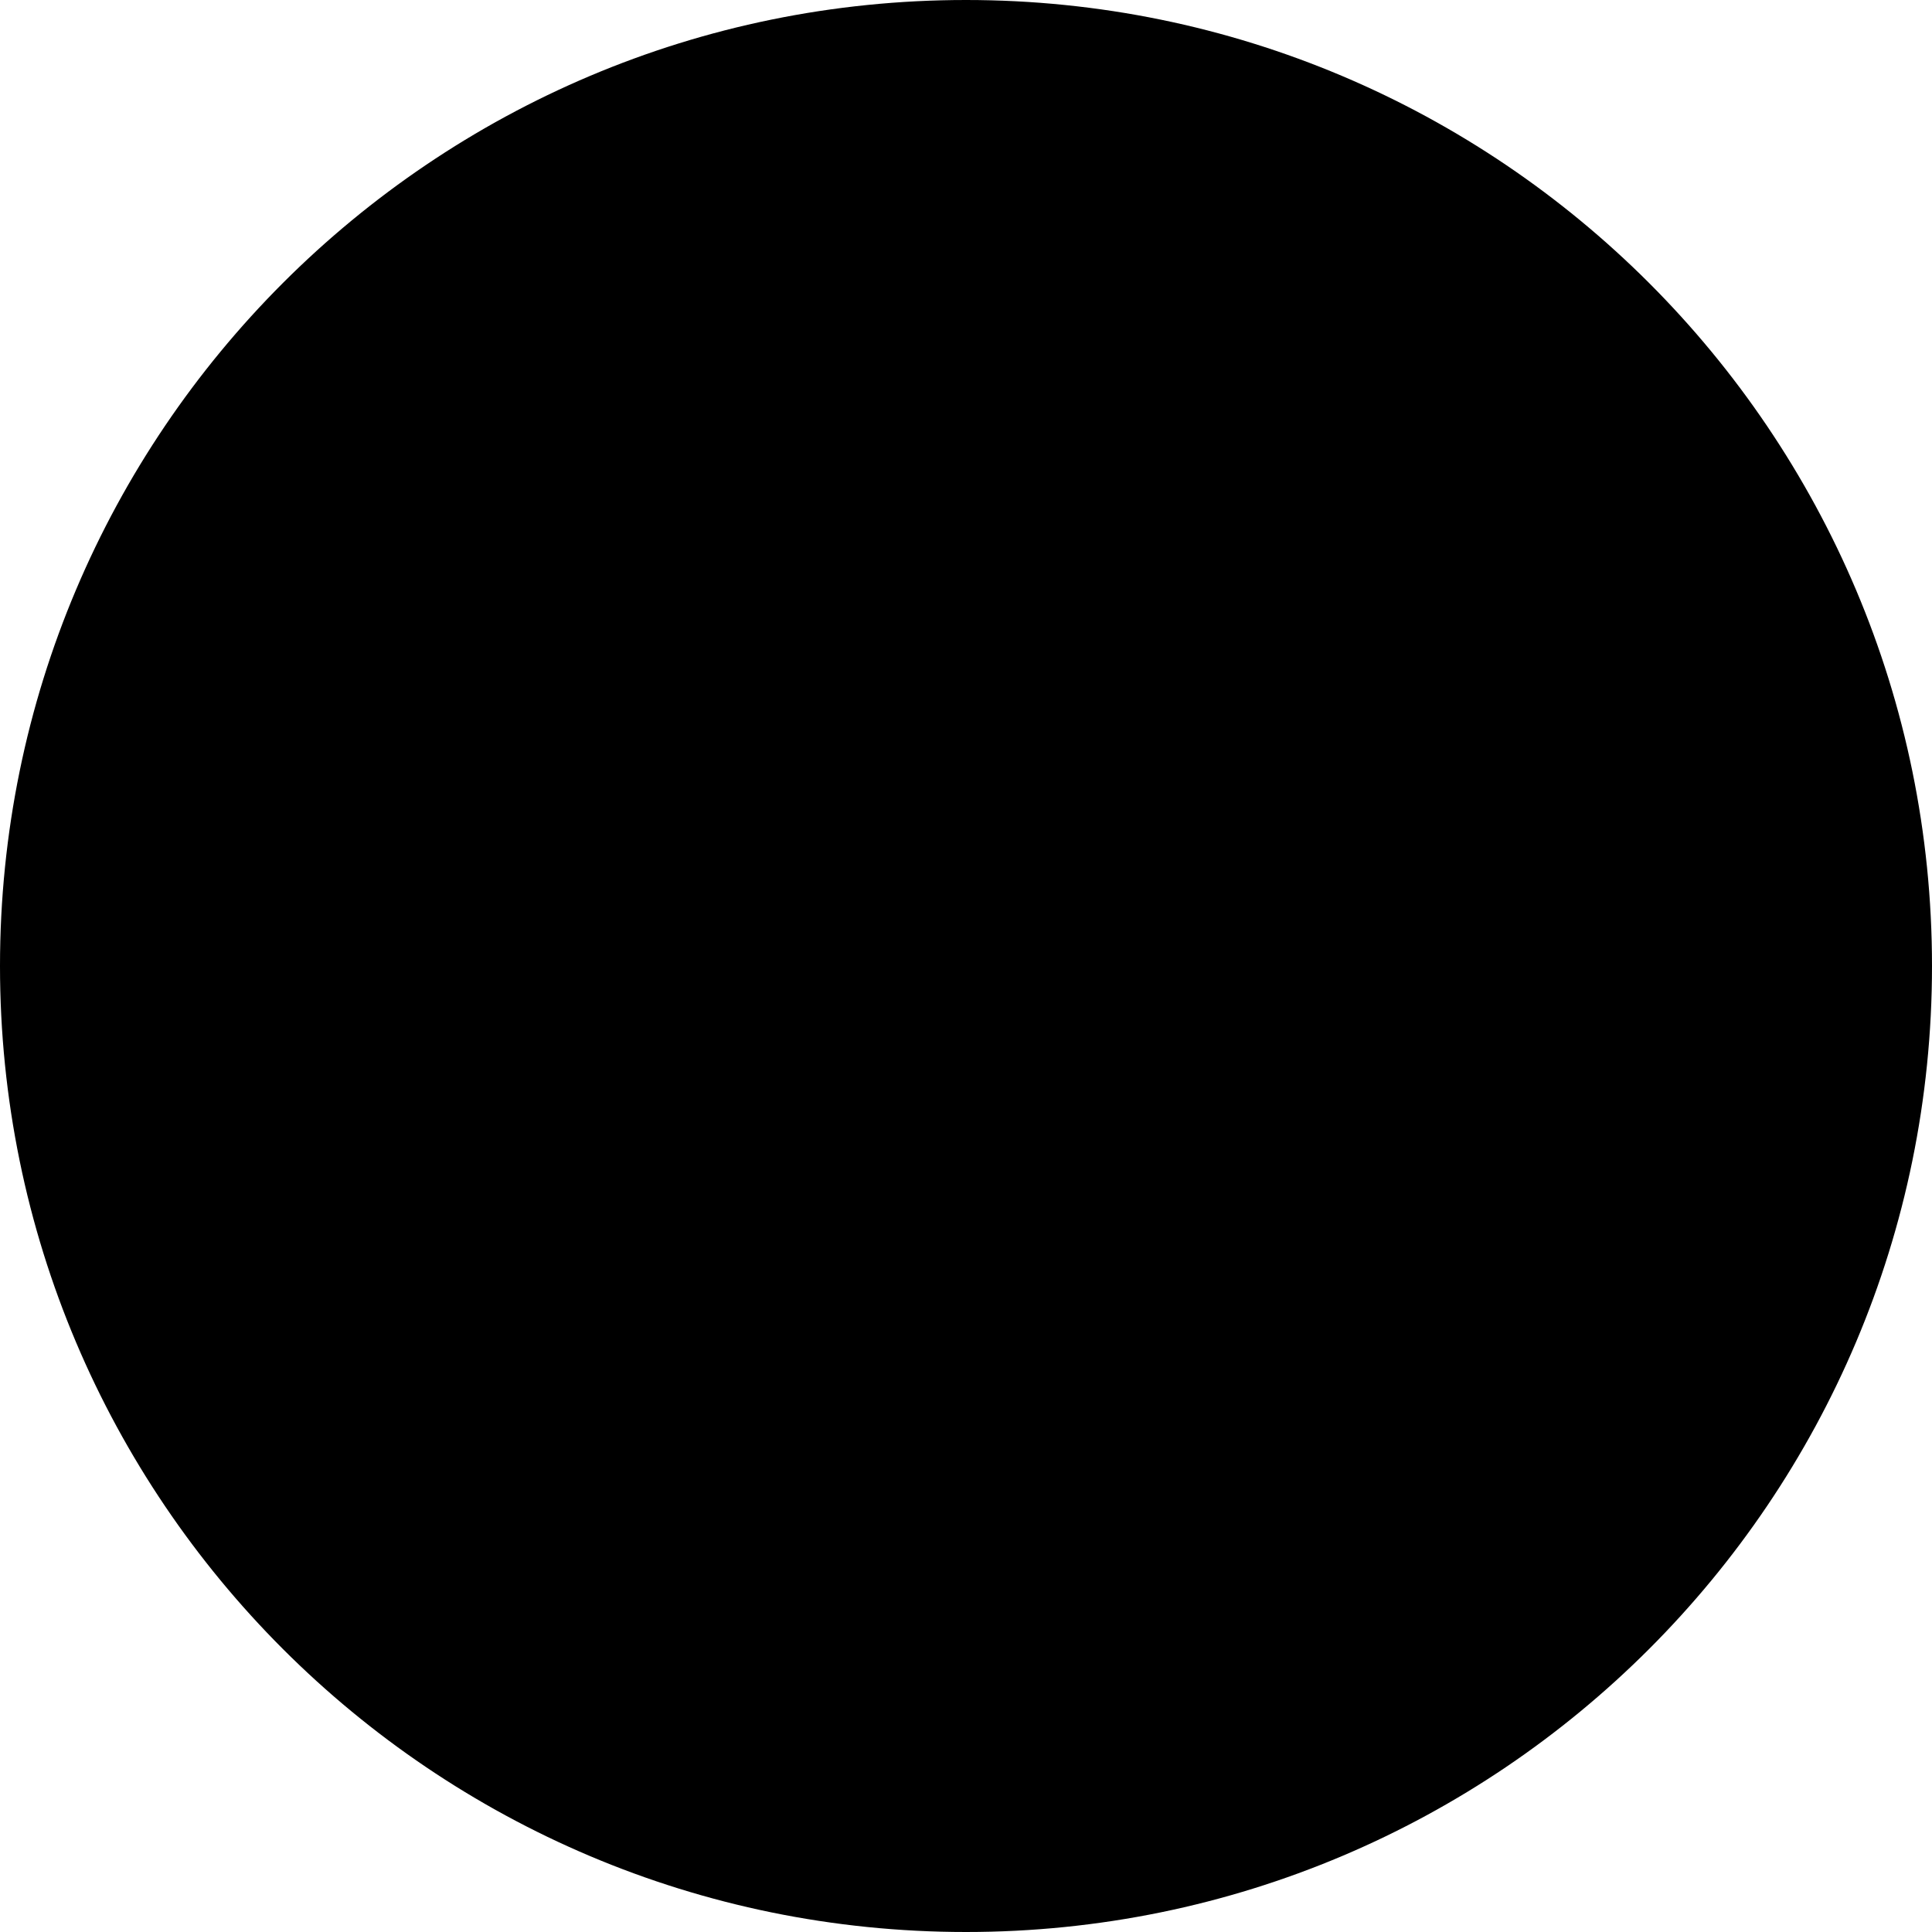
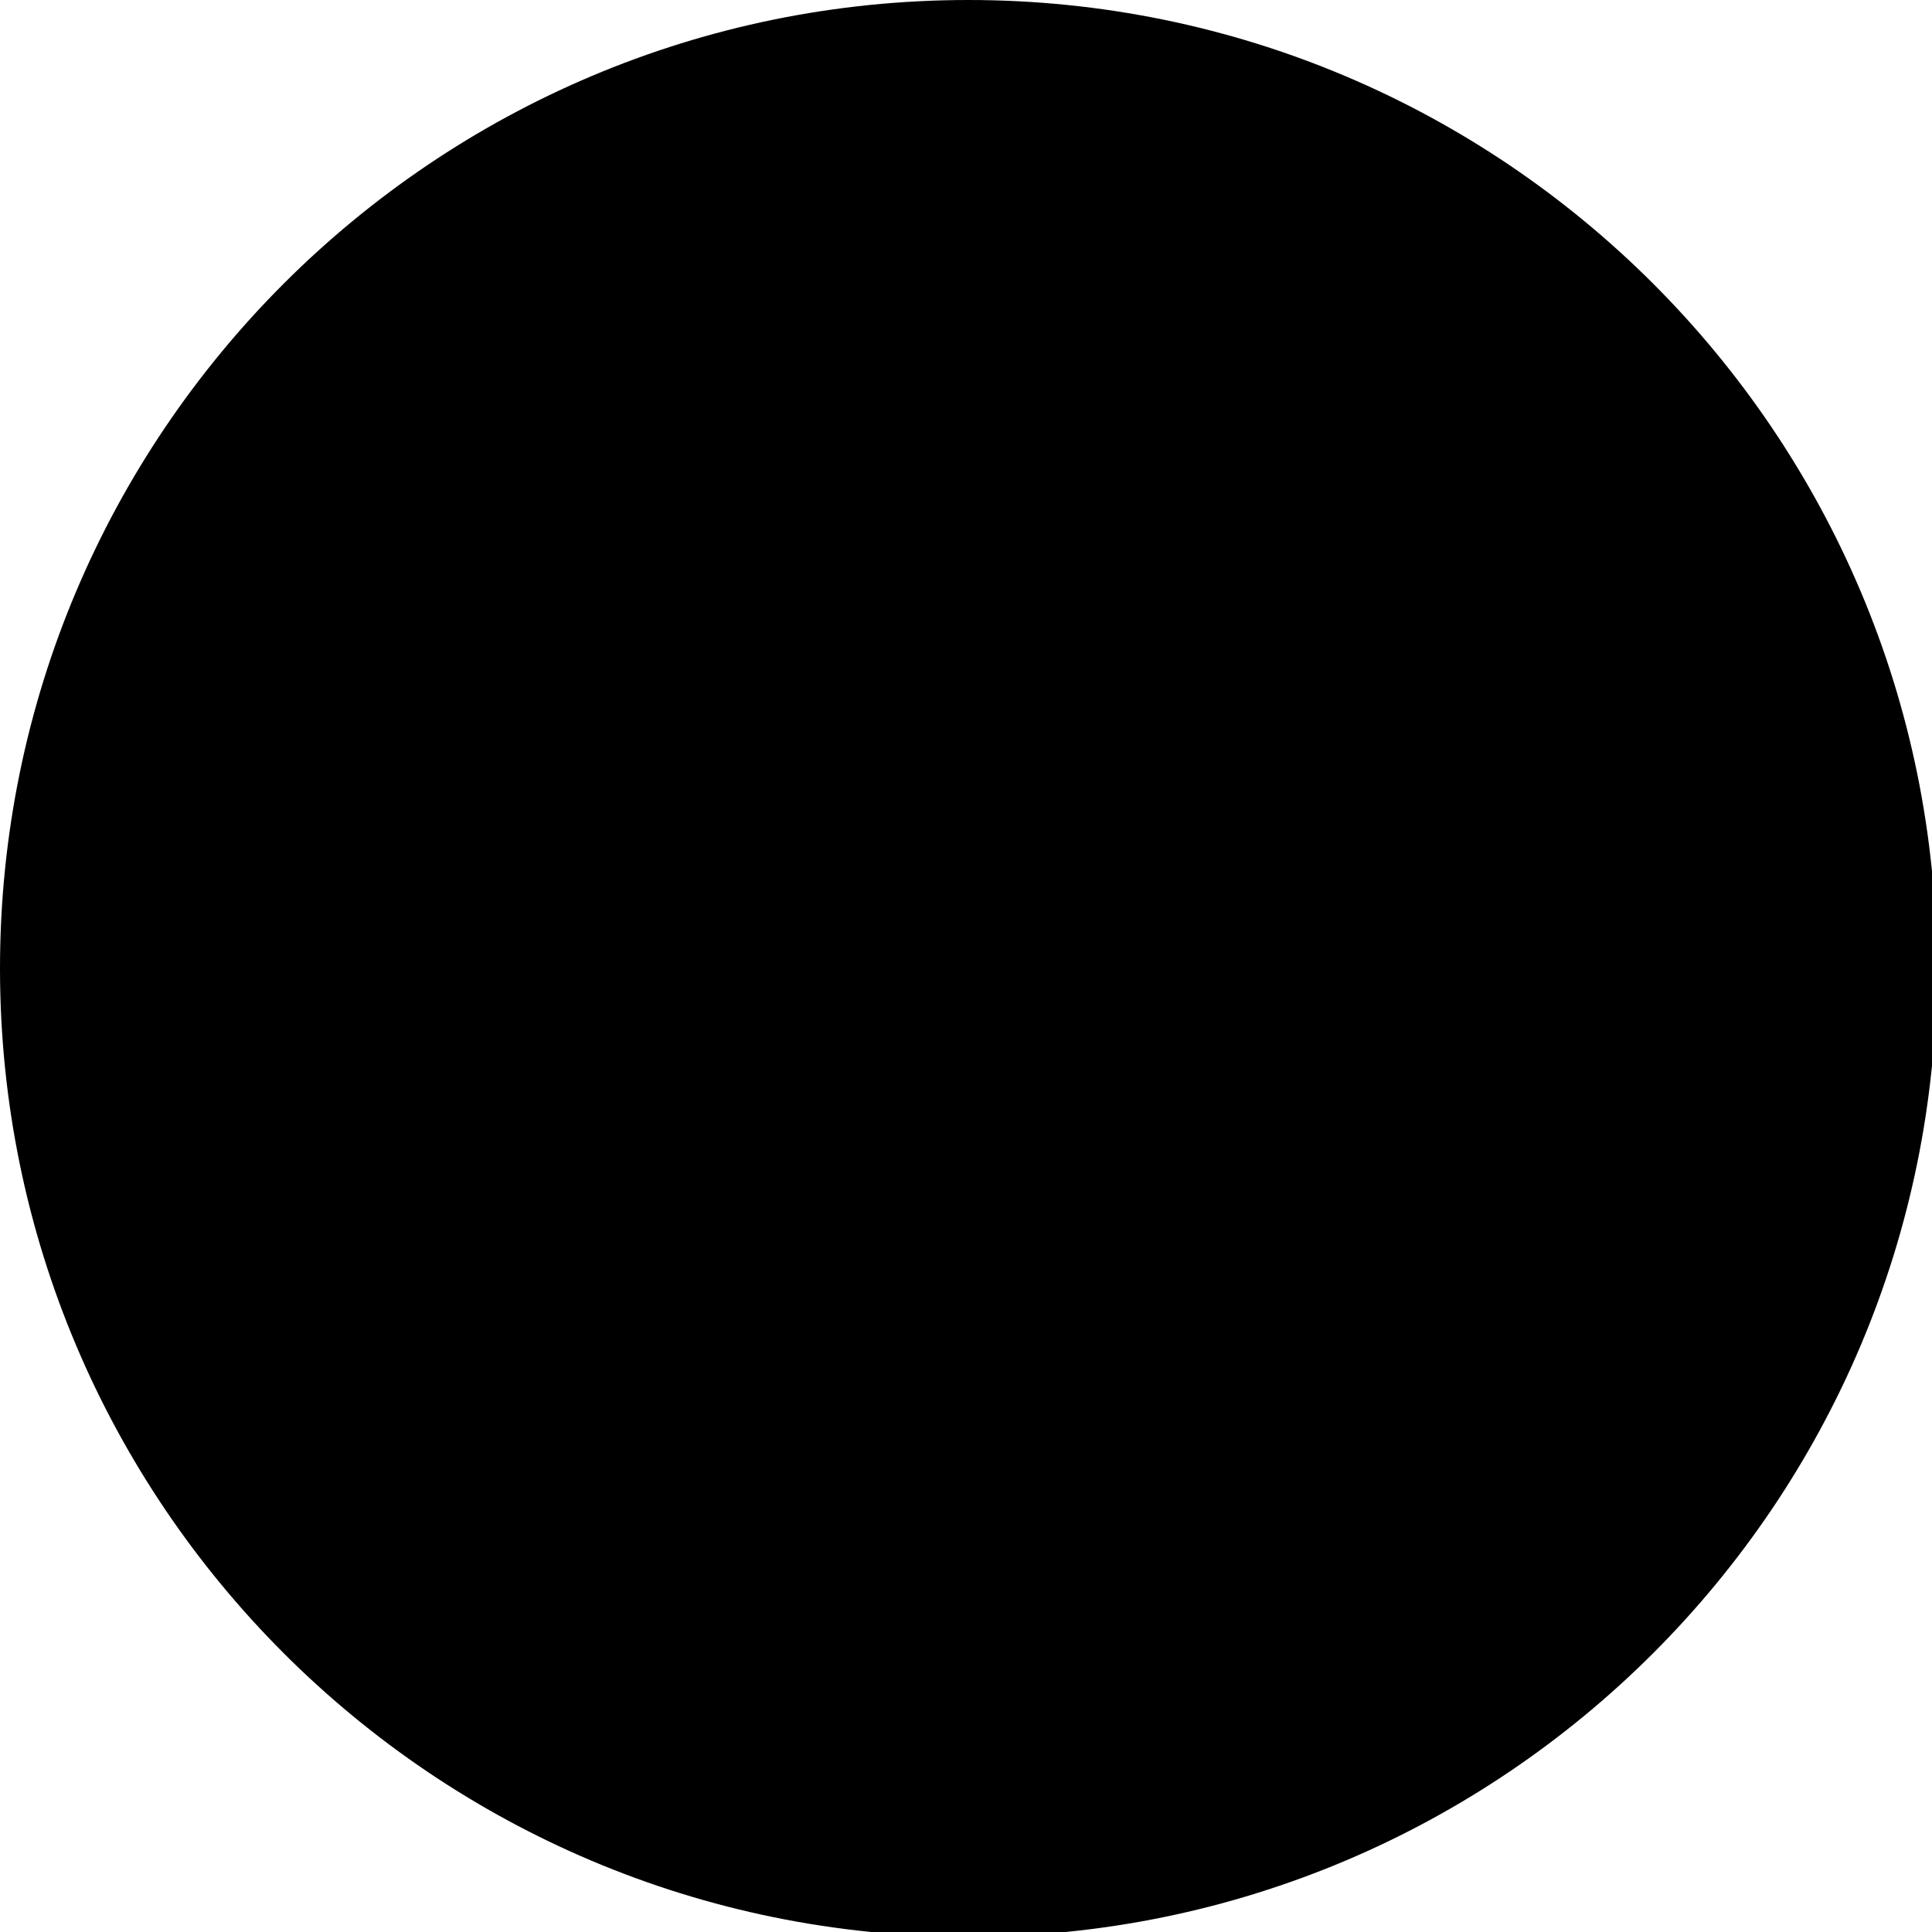
- <svg xmlns="http://www.w3.org/2000/svg" viewBox="0 0 16 16">
-   <g transform="translate(0 -1036.362)">
-     <path style="fill:#%BG%" d="m 8.067,1037.184 c 4.076,0 7.379,3.224 7.379,7.201 0,3.977 -3.304,7.201 -7.379,7.201 -4.076,0 -7.379,-3.224 -7.379,-7.201 0,-3.977 3.304,-7.201 7.379,-7.201 z" />
-   </g>
-   <g style="fill:#%FG%" transform="translate(0 -1036.362)">
-     <path d="M 8 0 C 3.582 8.8817842e-16 -3.006854e-17 3.582 0 8 C 0 12.418 3.582 16 8 16 C 12.418 16 16 12.418 16 8 C 16 3.582 12.418 -1.8064254e-15 8 0 z M 8 1 C 11.866 1 15 4.134 15 8 C 15 11.866 11.866 15 8 15 C 4.134 15 1 11.866 1 8 C 1 4.134 4.134 1 8 1 z " transform="translate(0 1036.362)" />
-     <rect width="8" x="4" y="7" height="2" transform="translate(0 1036.362)" />
+ <svg xmlns="http://www.w3.org/2000/svg" width="133pt" height="133pt" viewBox="0 0 133 133" version="1.1">
+   <g id="surface1">
+     <path style=" stroke:none;fill-rule:nonzero;fill:#%BG%;fill-opacity:1;" d="M 67.219 6.836 C 101.172 6.836 128.711 33.723 128.711 66.863 C 128.711 100 101.172 126.855 67.219 126.855 C 33.27 126.855 5.73 100 5.73 66.863 C 5.73 33.723 33.27 6.836 67.219 6.836 Z M 67.219 6.836 " />
+     <path style=" stroke:none;fill-rule:nonzero;fill:#%FG%;fill-opacity:1;" d="M 66.668 0 C 29.852 0 0 29.852 0 66.668 C 0 103.484 29.852 133.332 66.668 133.332 C 103.484 133.332 133.332 103.484 133.332 66.668 C 133.332 29.852 103.484 0 66.668 0 Z M 66.668 8.332 C 98.895 8.332 125 34.441 125 66.668 C 125 98.895 98.895 125 66.668 125 C 34.441 125 8.332 98.895 8.332 66.668 C 8.332 34.441 34.441 8.332 66.668 8.332 Z M 66.668 8.332 " />
+     <path style=" stroke:none;fill-rule:nonzero;fill:#%FG%;fill-opacity:1;" d="M 33.332 58.332 L 100 58.332 L 100 75 L 33.332 75 Z M 33.332 58.332 " />
  </g>
</svg>
